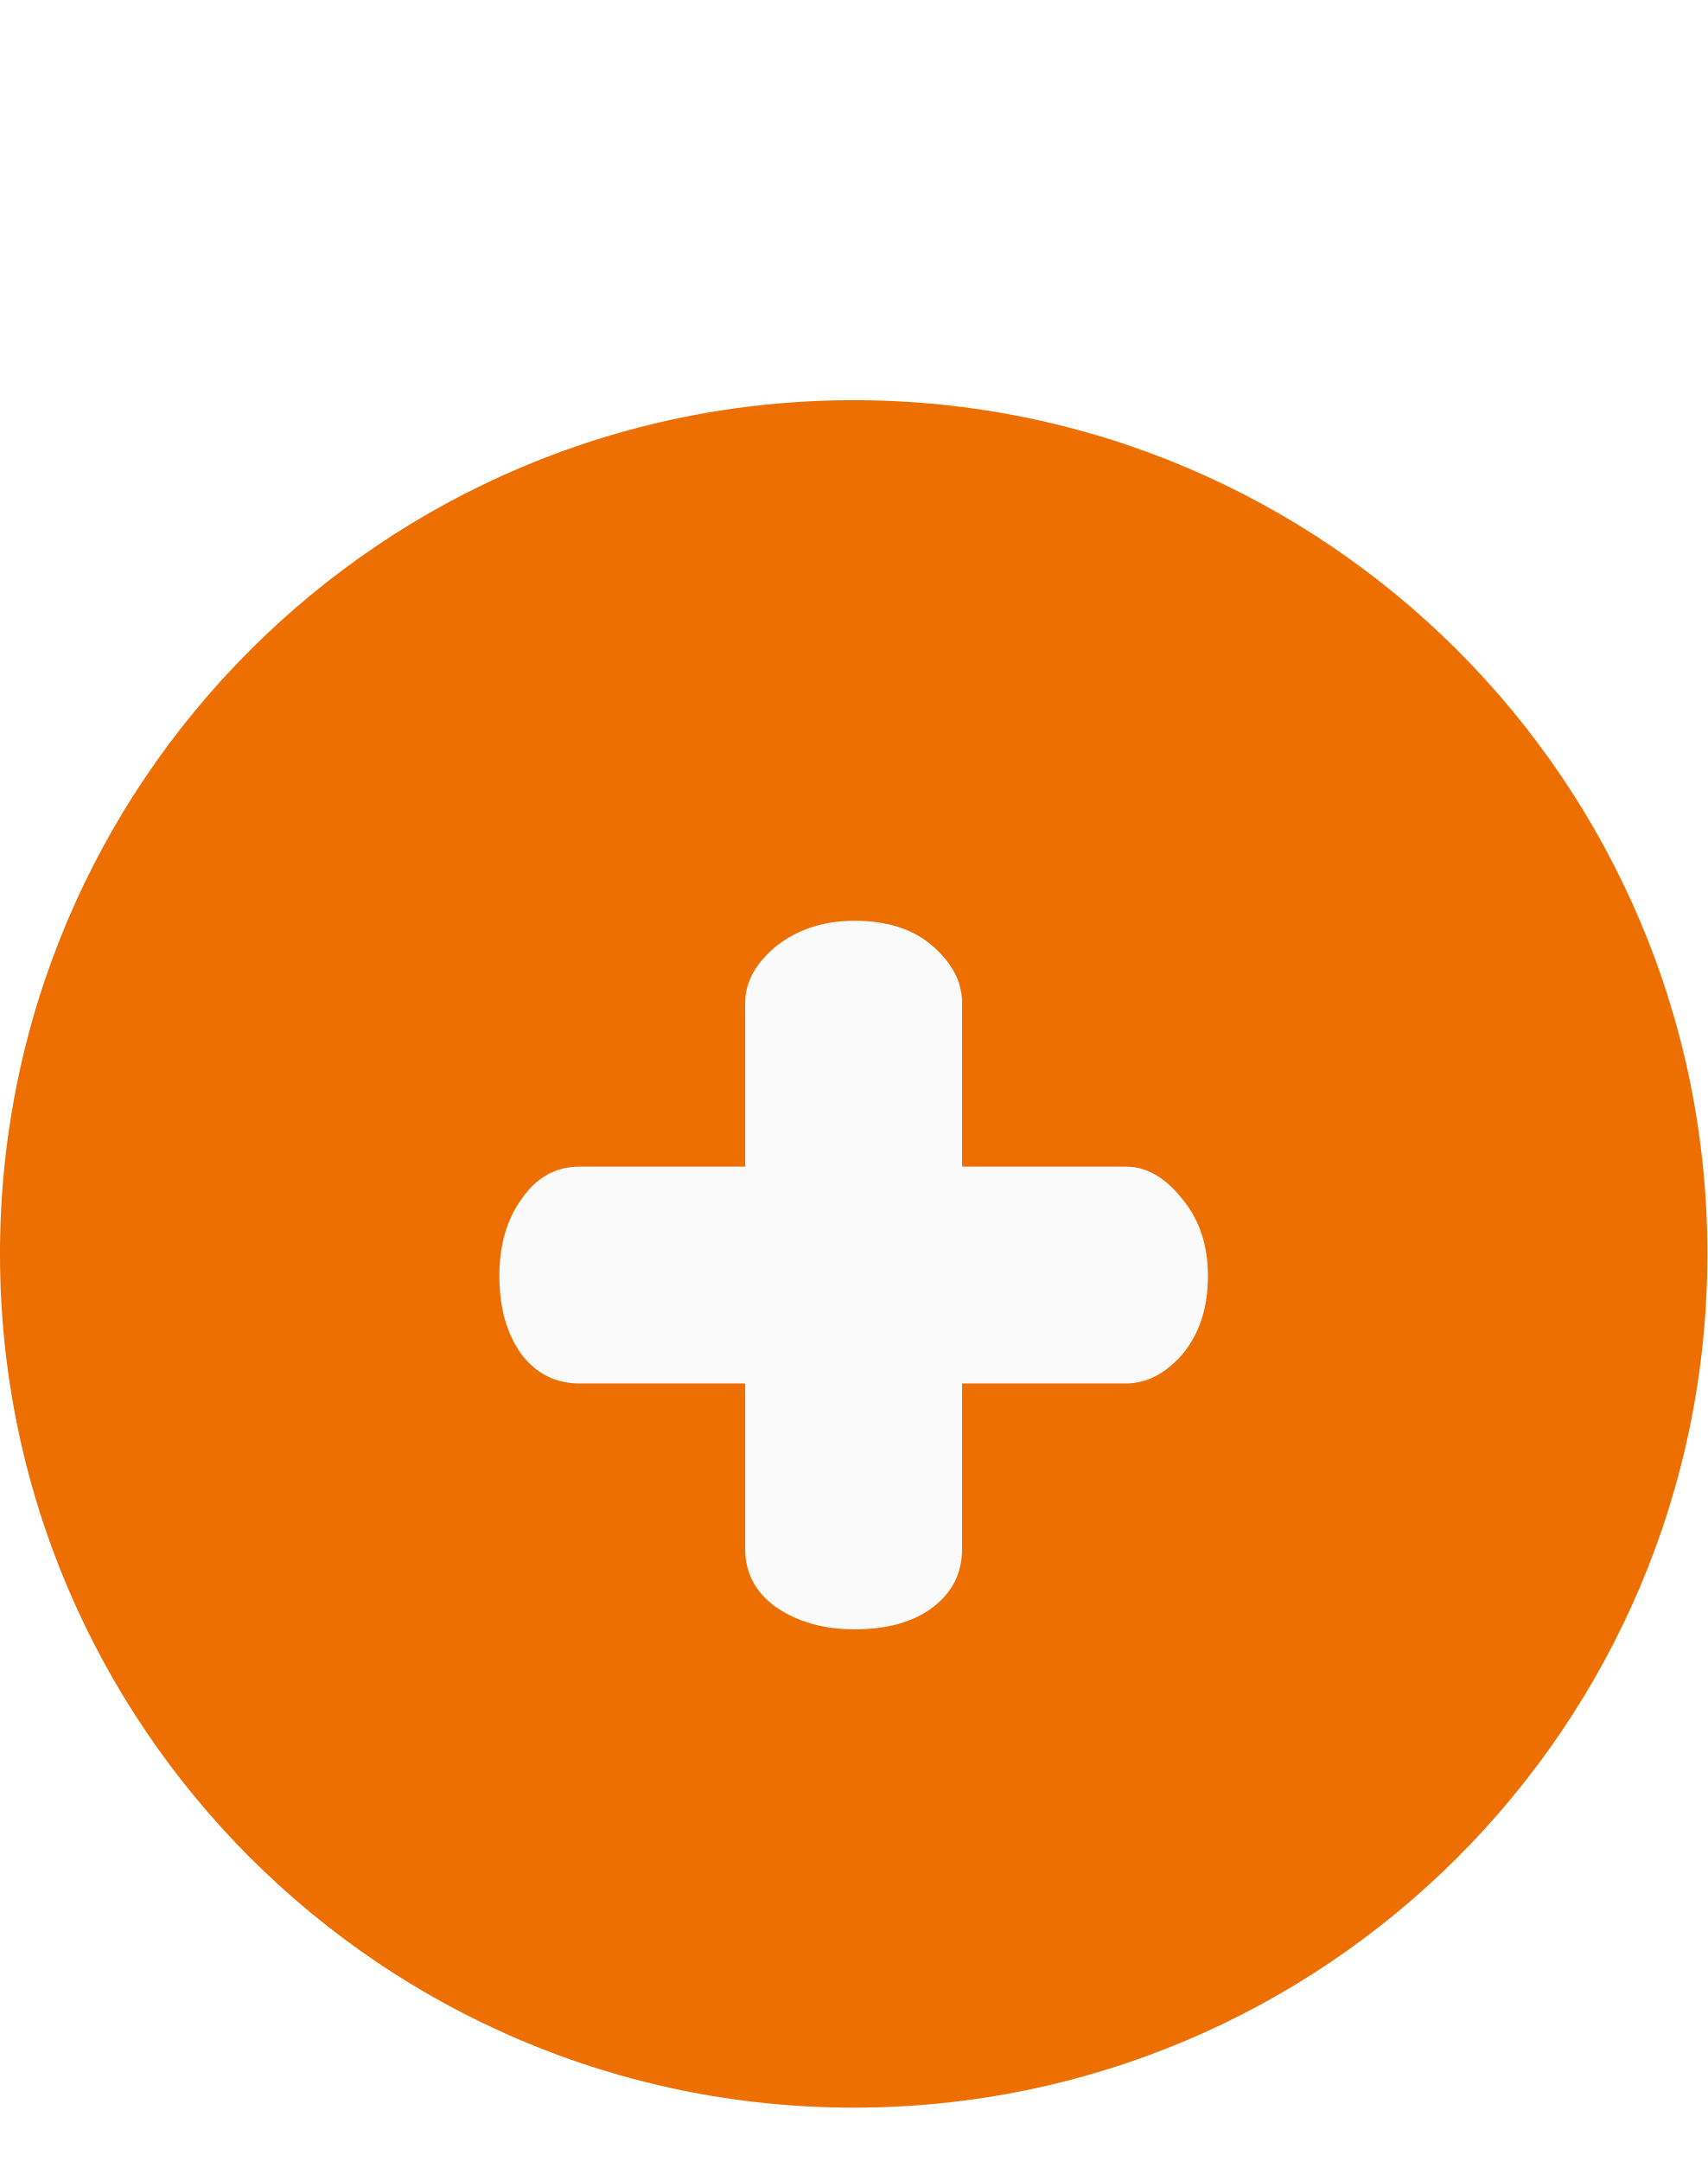
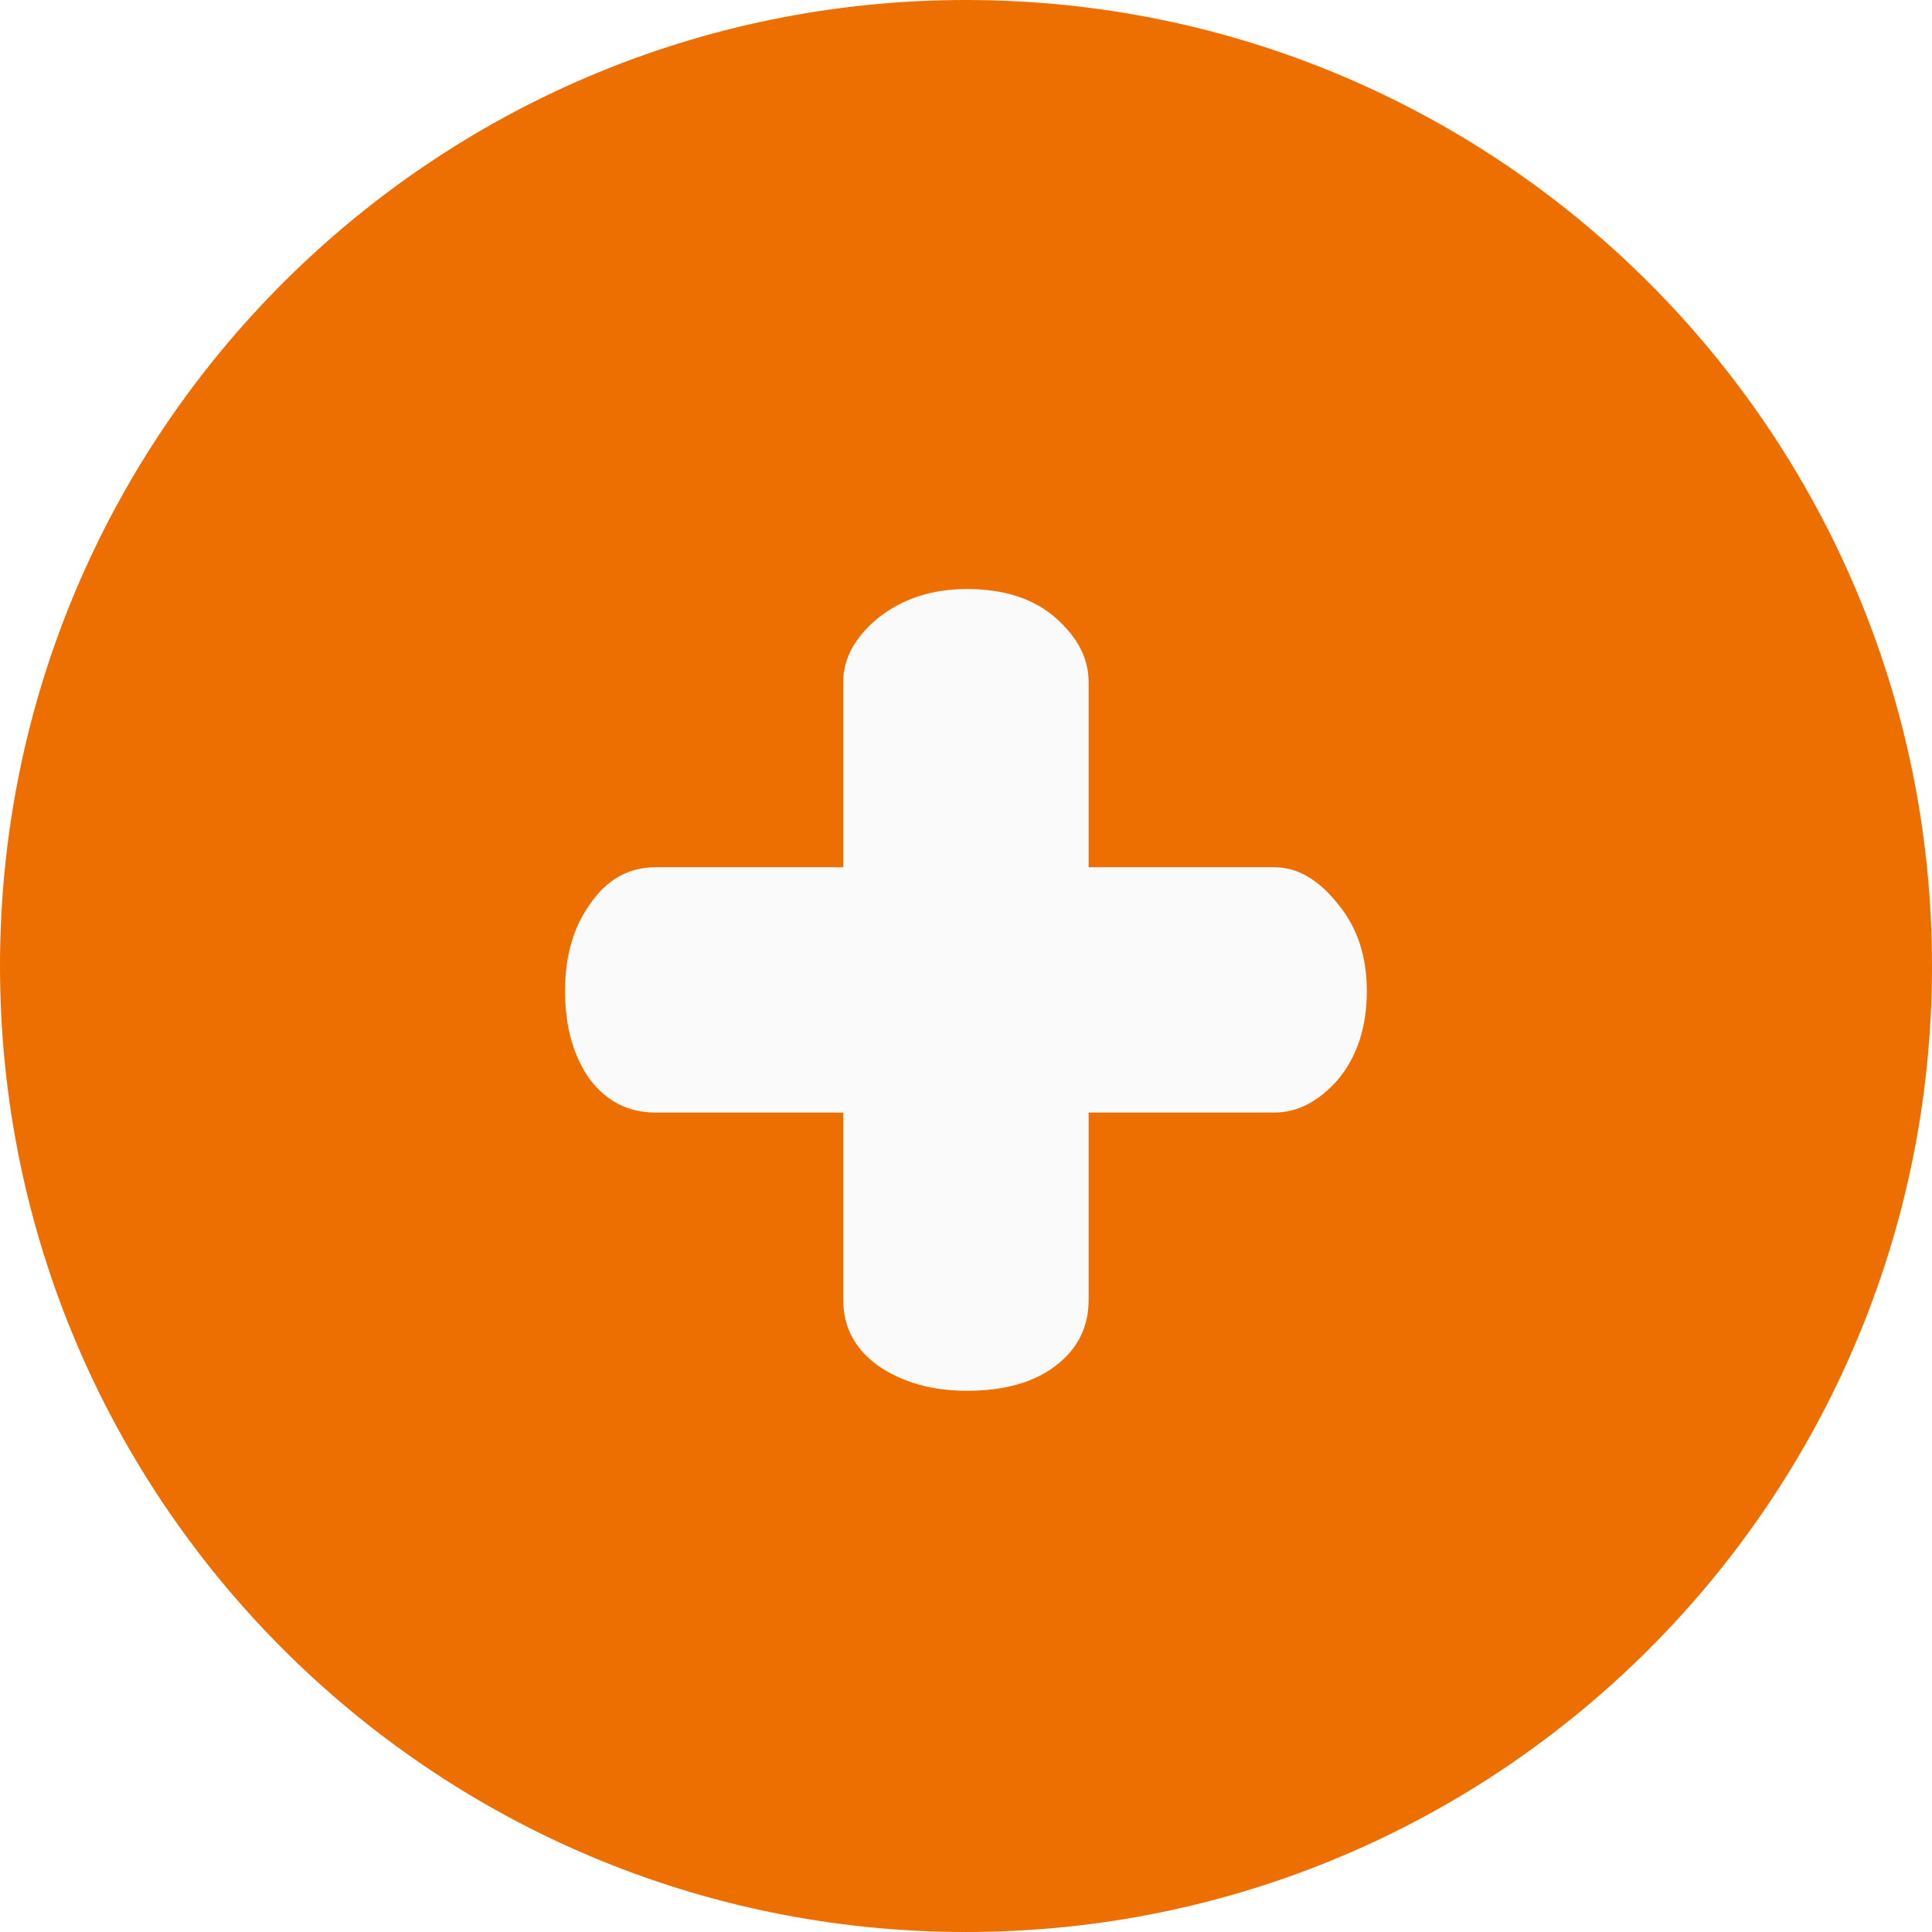
- <svg xmlns="http://www.w3.org/2000/svg" width="64" height="81" viewBox="0 0 64 81" fill="none">
-   <circle cx="32" cy="47" r="32" fill="#ED6F01" />
-   <path d="M32.029 61.072C30.878 61.072 29.896 60.795 29.085 60.24C28.317 59.685 27.933 58.96 27.933 58.064V51.856H21.726C20.829 51.856 20.104 51.493 19.549 50.768C18.995 50 18.718 49.019 18.718 47.824C18.718 46.672 18.995 45.712 19.549 44.944C20.104 44.133 20.829 43.728 21.726 43.728H27.933V37.584C27.933 36.816 28.317 36.112 29.085 35.472C29.896 34.832 30.878 34.512 32.029 34.512C33.267 34.512 34.248 34.832 34.974 35.472C35.699 36.112 36.062 36.816 36.062 37.584V43.728H42.206C42.974 43.728 43.678 44.133 44.318 44.944C44.958 45.712 45.278 46.672 45.278 47.824C45.278 49.019 44.958 50 44.318 50.768C43.678 51.493 42.974 51.856 42.206 51.856H36.062V58.064C36.062 58.96 35.699 59.685 34.974 60.24C34.248 60.795 33.267 61.072 32.029 61.072Z" fill="#FAFAFA" />
+ <svg xmlns="http://www.w3.org/2000/svg" width="64" height="64" viewBox="0 0 64 64" fill="none">
+   <circle cx="32" cy="32" r="32" fill="#ED6F01" />
+   <path d="M32.029 46.072C30.878 46.072 29.896 45.795 29.085 45.24C28.317 44.685 27.933 43.96 27.933 43.064V36.856H21.726C20.829 36.856 20.104 36.493 19.549 35.768C18.995 35 18.718 34.019 18.718 32.824C18.718 31.672 18.995 30.712 19.549 29.944C20.104 29.133 20.829 28.728 21.726 28.728H27.933V22.584C27.933 21.816 28.317 21.112 29.085 20.472C29.896 19.832 30.878 19.512 32.029 19.512C33.267 19.512 34.248 19.832 34.974 20.472C35.699 21.112 36.062 21.816 36.062 22.584V28.728H42.206C42.974 28.728 43.678 29.133 44.318 29.944C44.958 30.712 45.278 31.672 45.278 32.824C45.278 34.019 44.958 35 44.318 35.768C43.678 36.493 42.974 36.856 42.206 36.856H36.062V43.064C36.062 43.96 35.699 44.685 34.974 45.24C34.248 45.795 33.267 46.072 32.029 46.072Z" fill="#FAFAFA" />
</svg>
